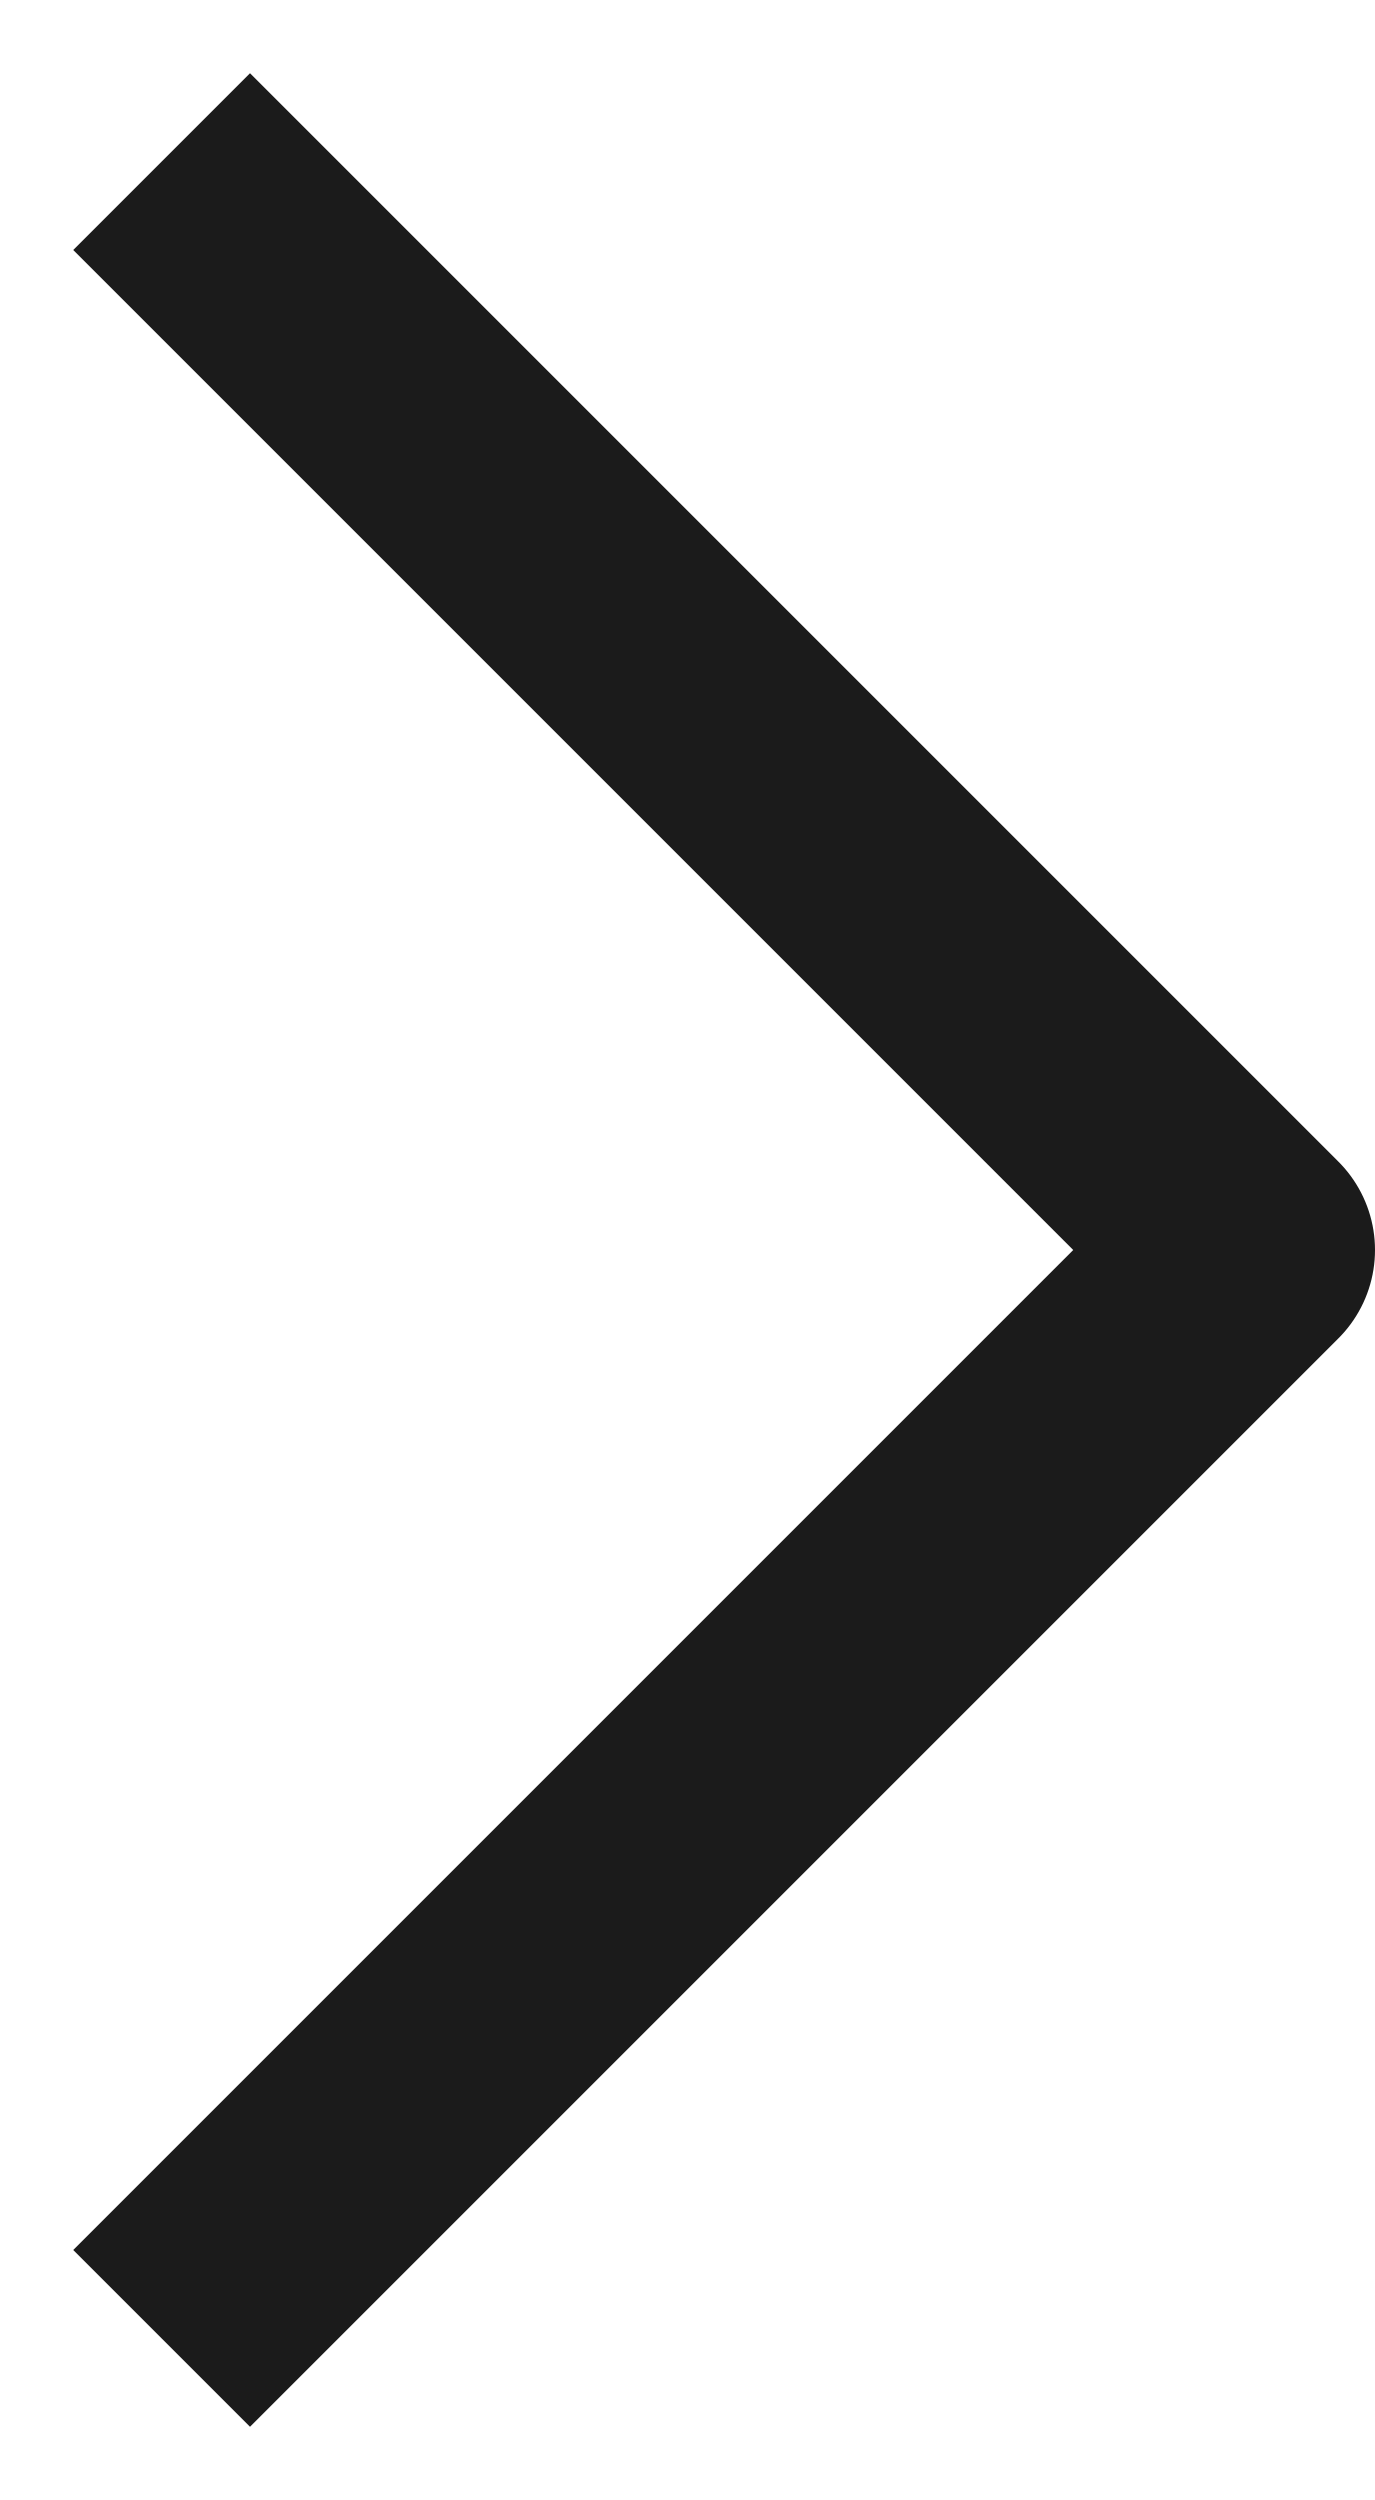
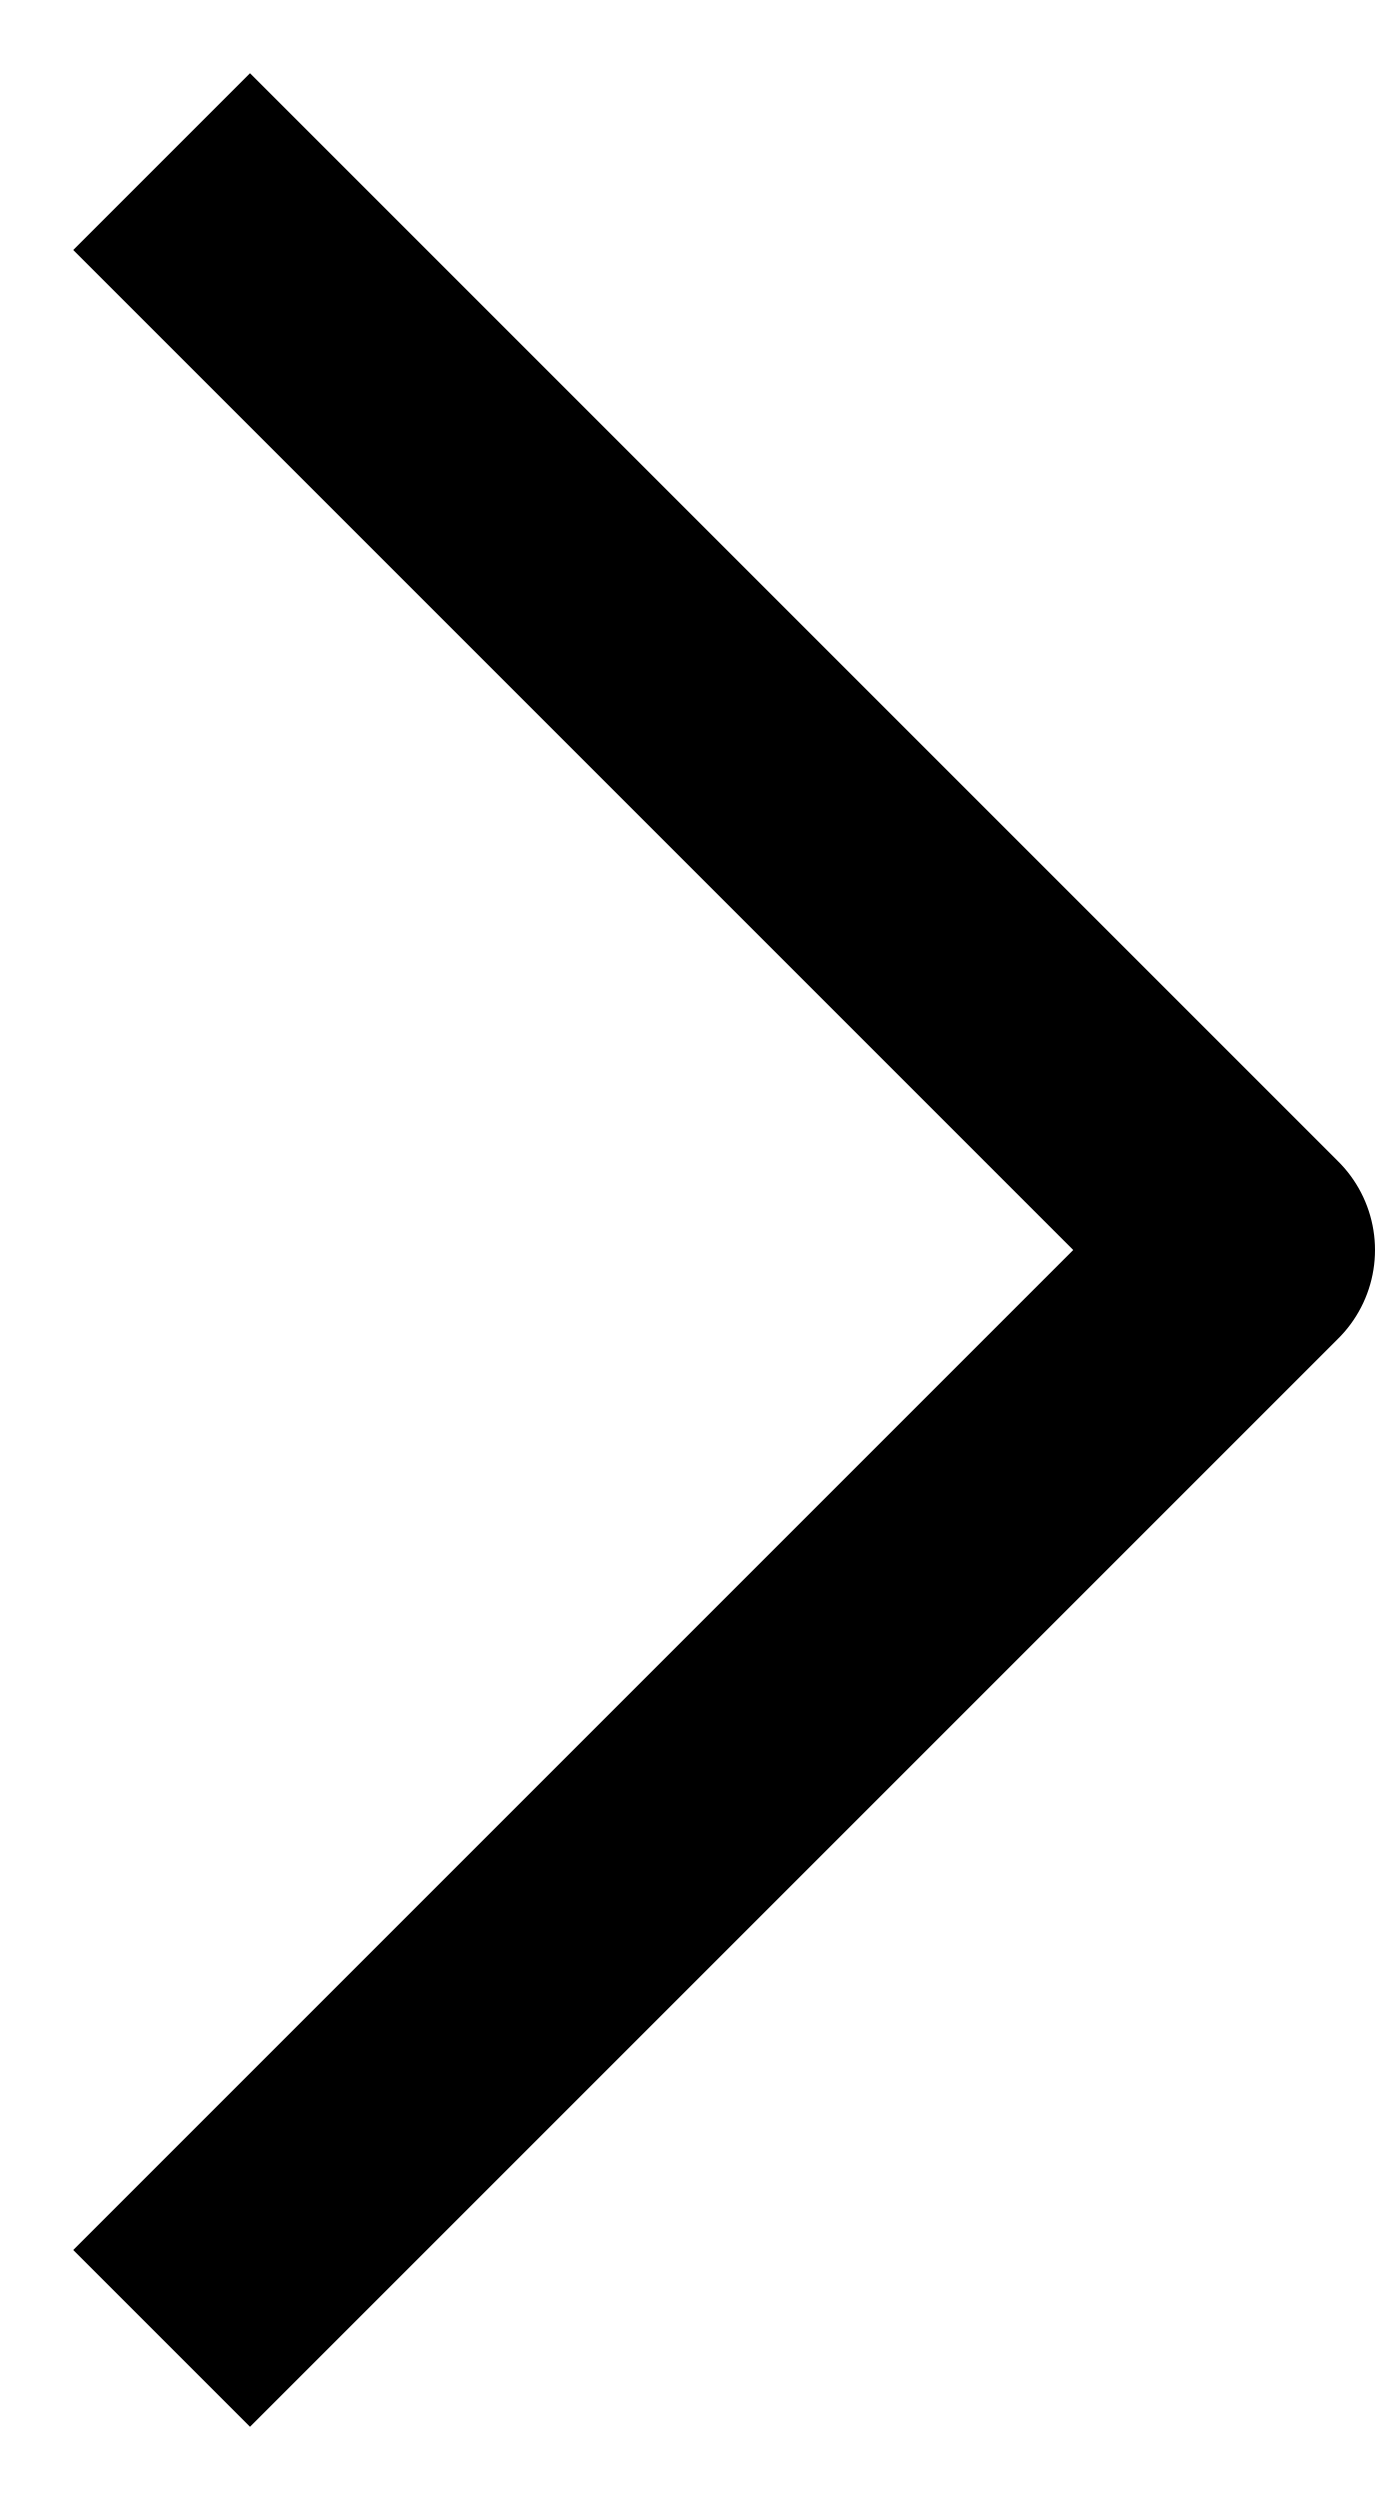
<svg xmlns="http://www.w3.org/2000/svg" width="11" height="20" viewBox="0 0 11 20" fill="none">
-   <path d="M2 18L10 10L2 2" stroke="#1B1B1B" stroke-width="2" stroke-linecap="square" stroke-linejoin="round" />
+   <path d="M2 18L10 10L2 2" stroke="currentColor" stroke-width="2" stroke-linecap="square" stroke-linejoin="round" />
</svg>
